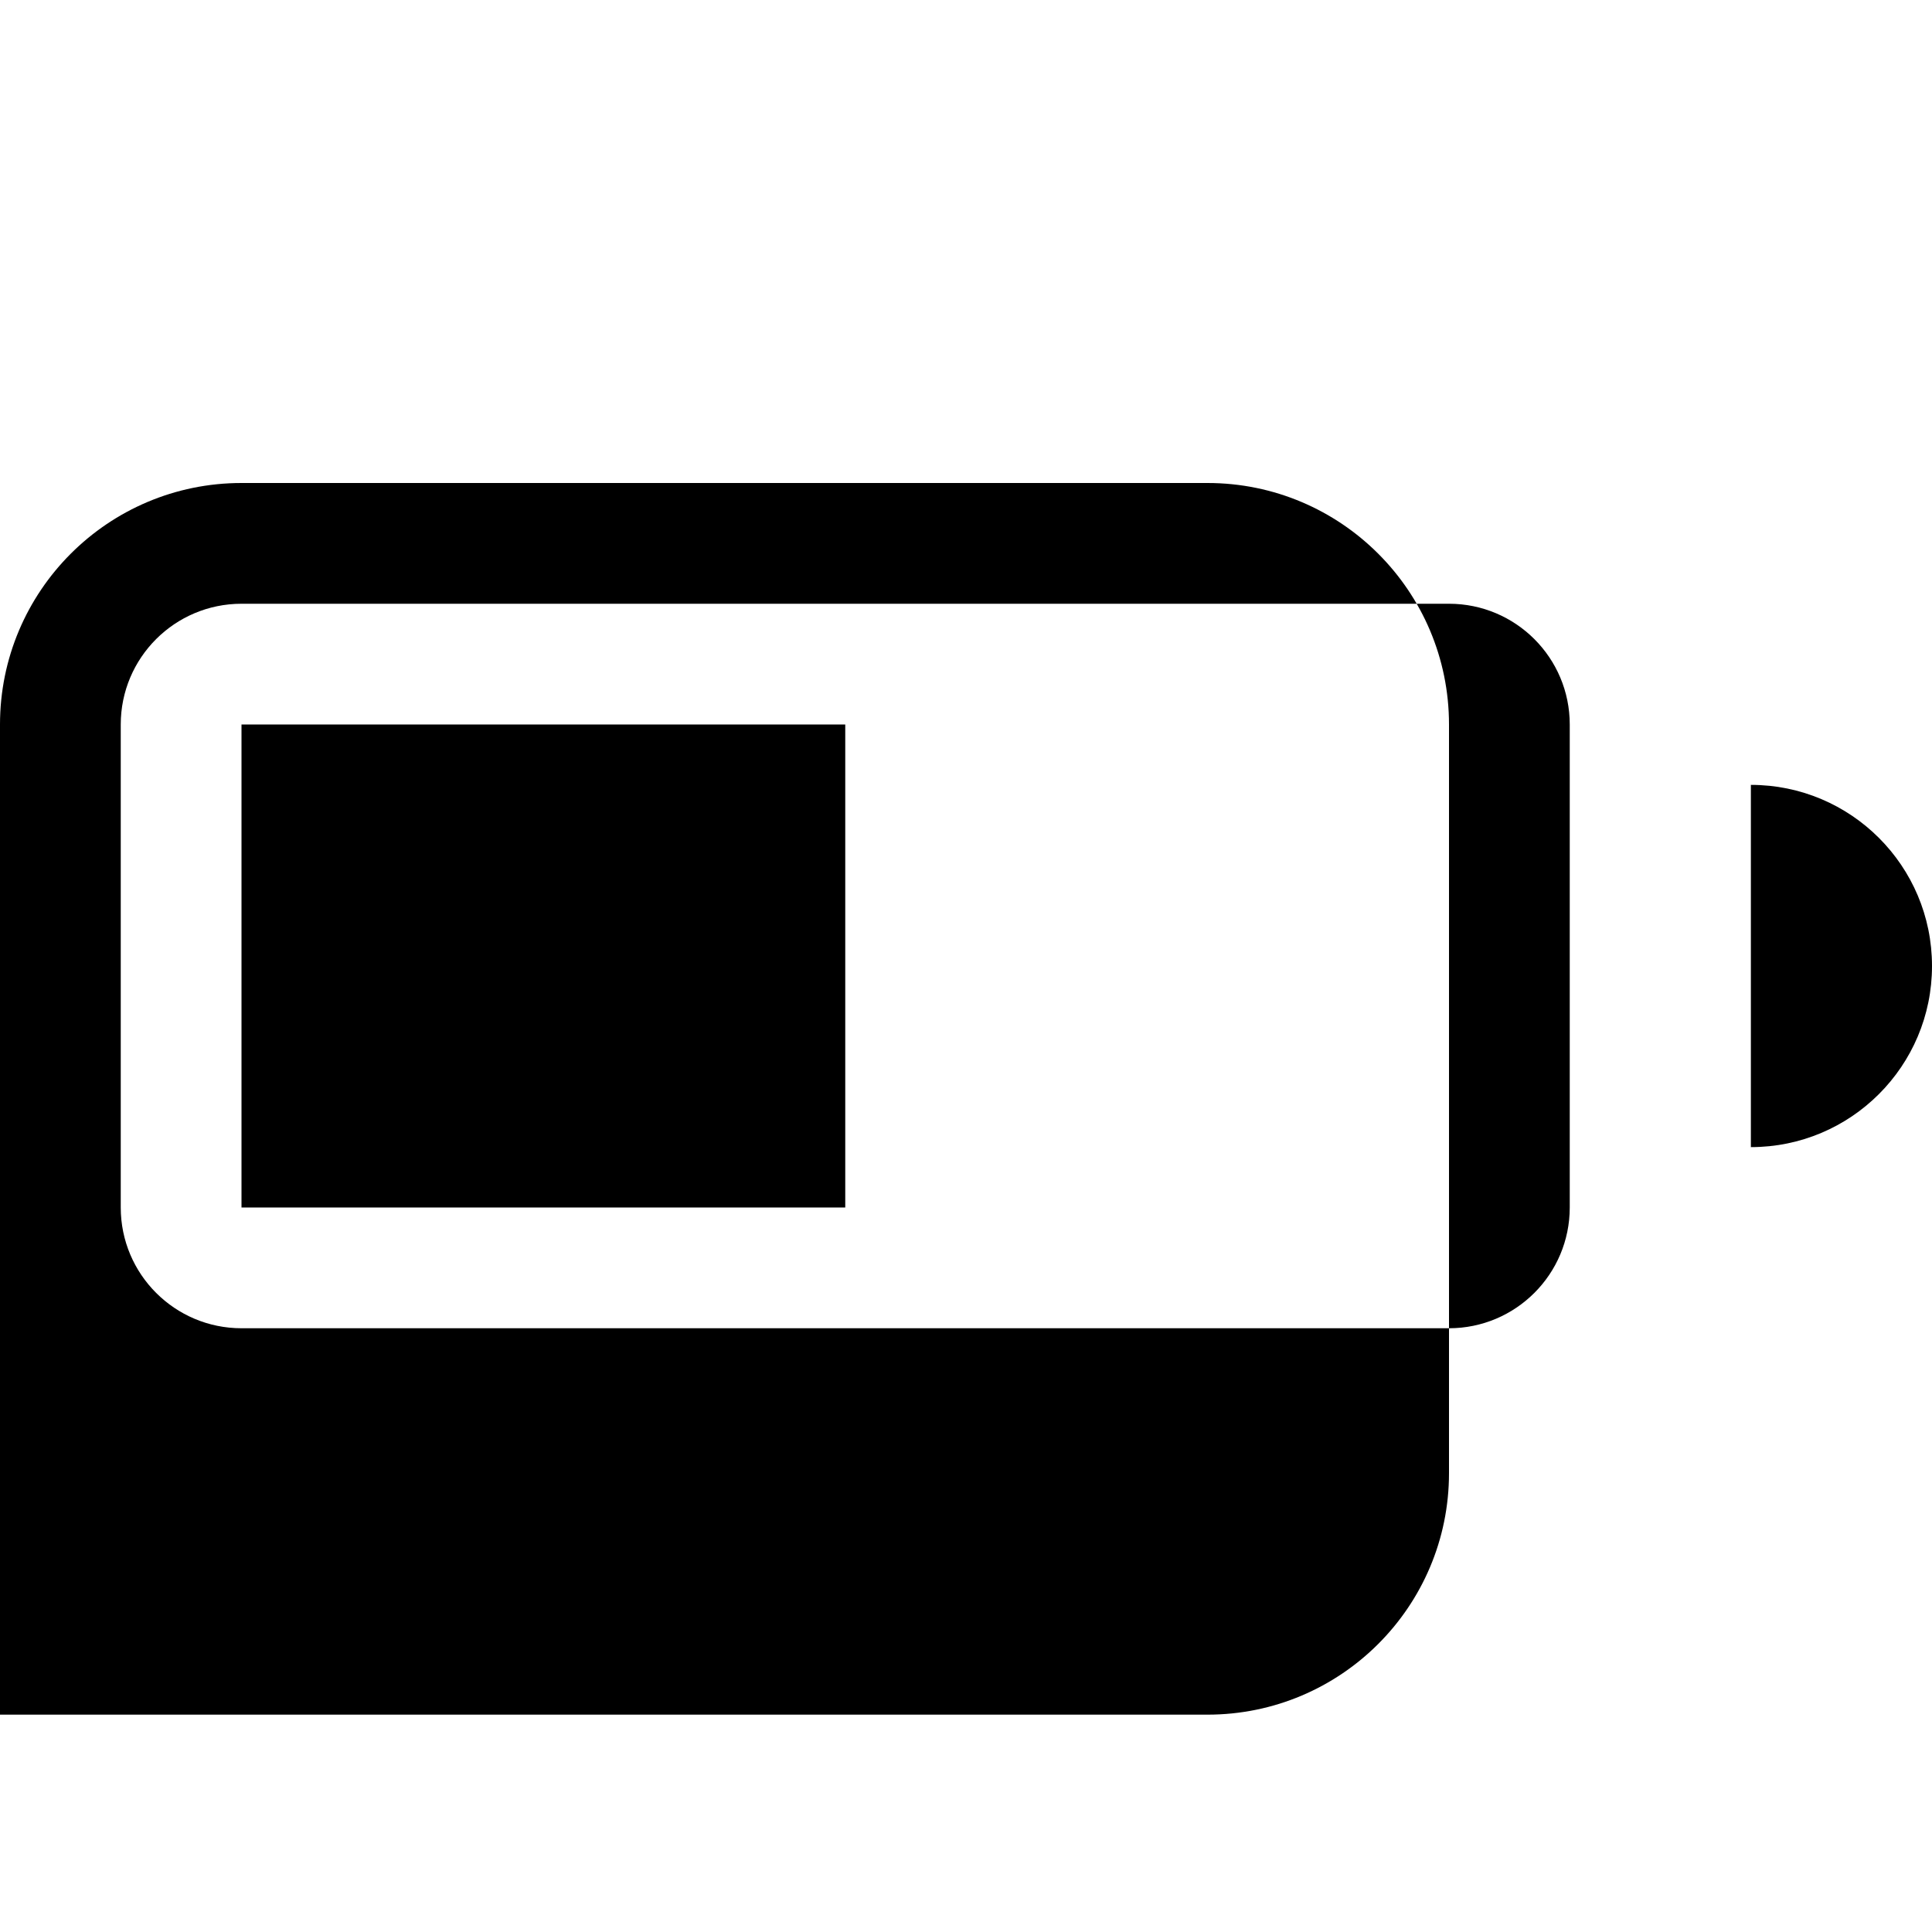
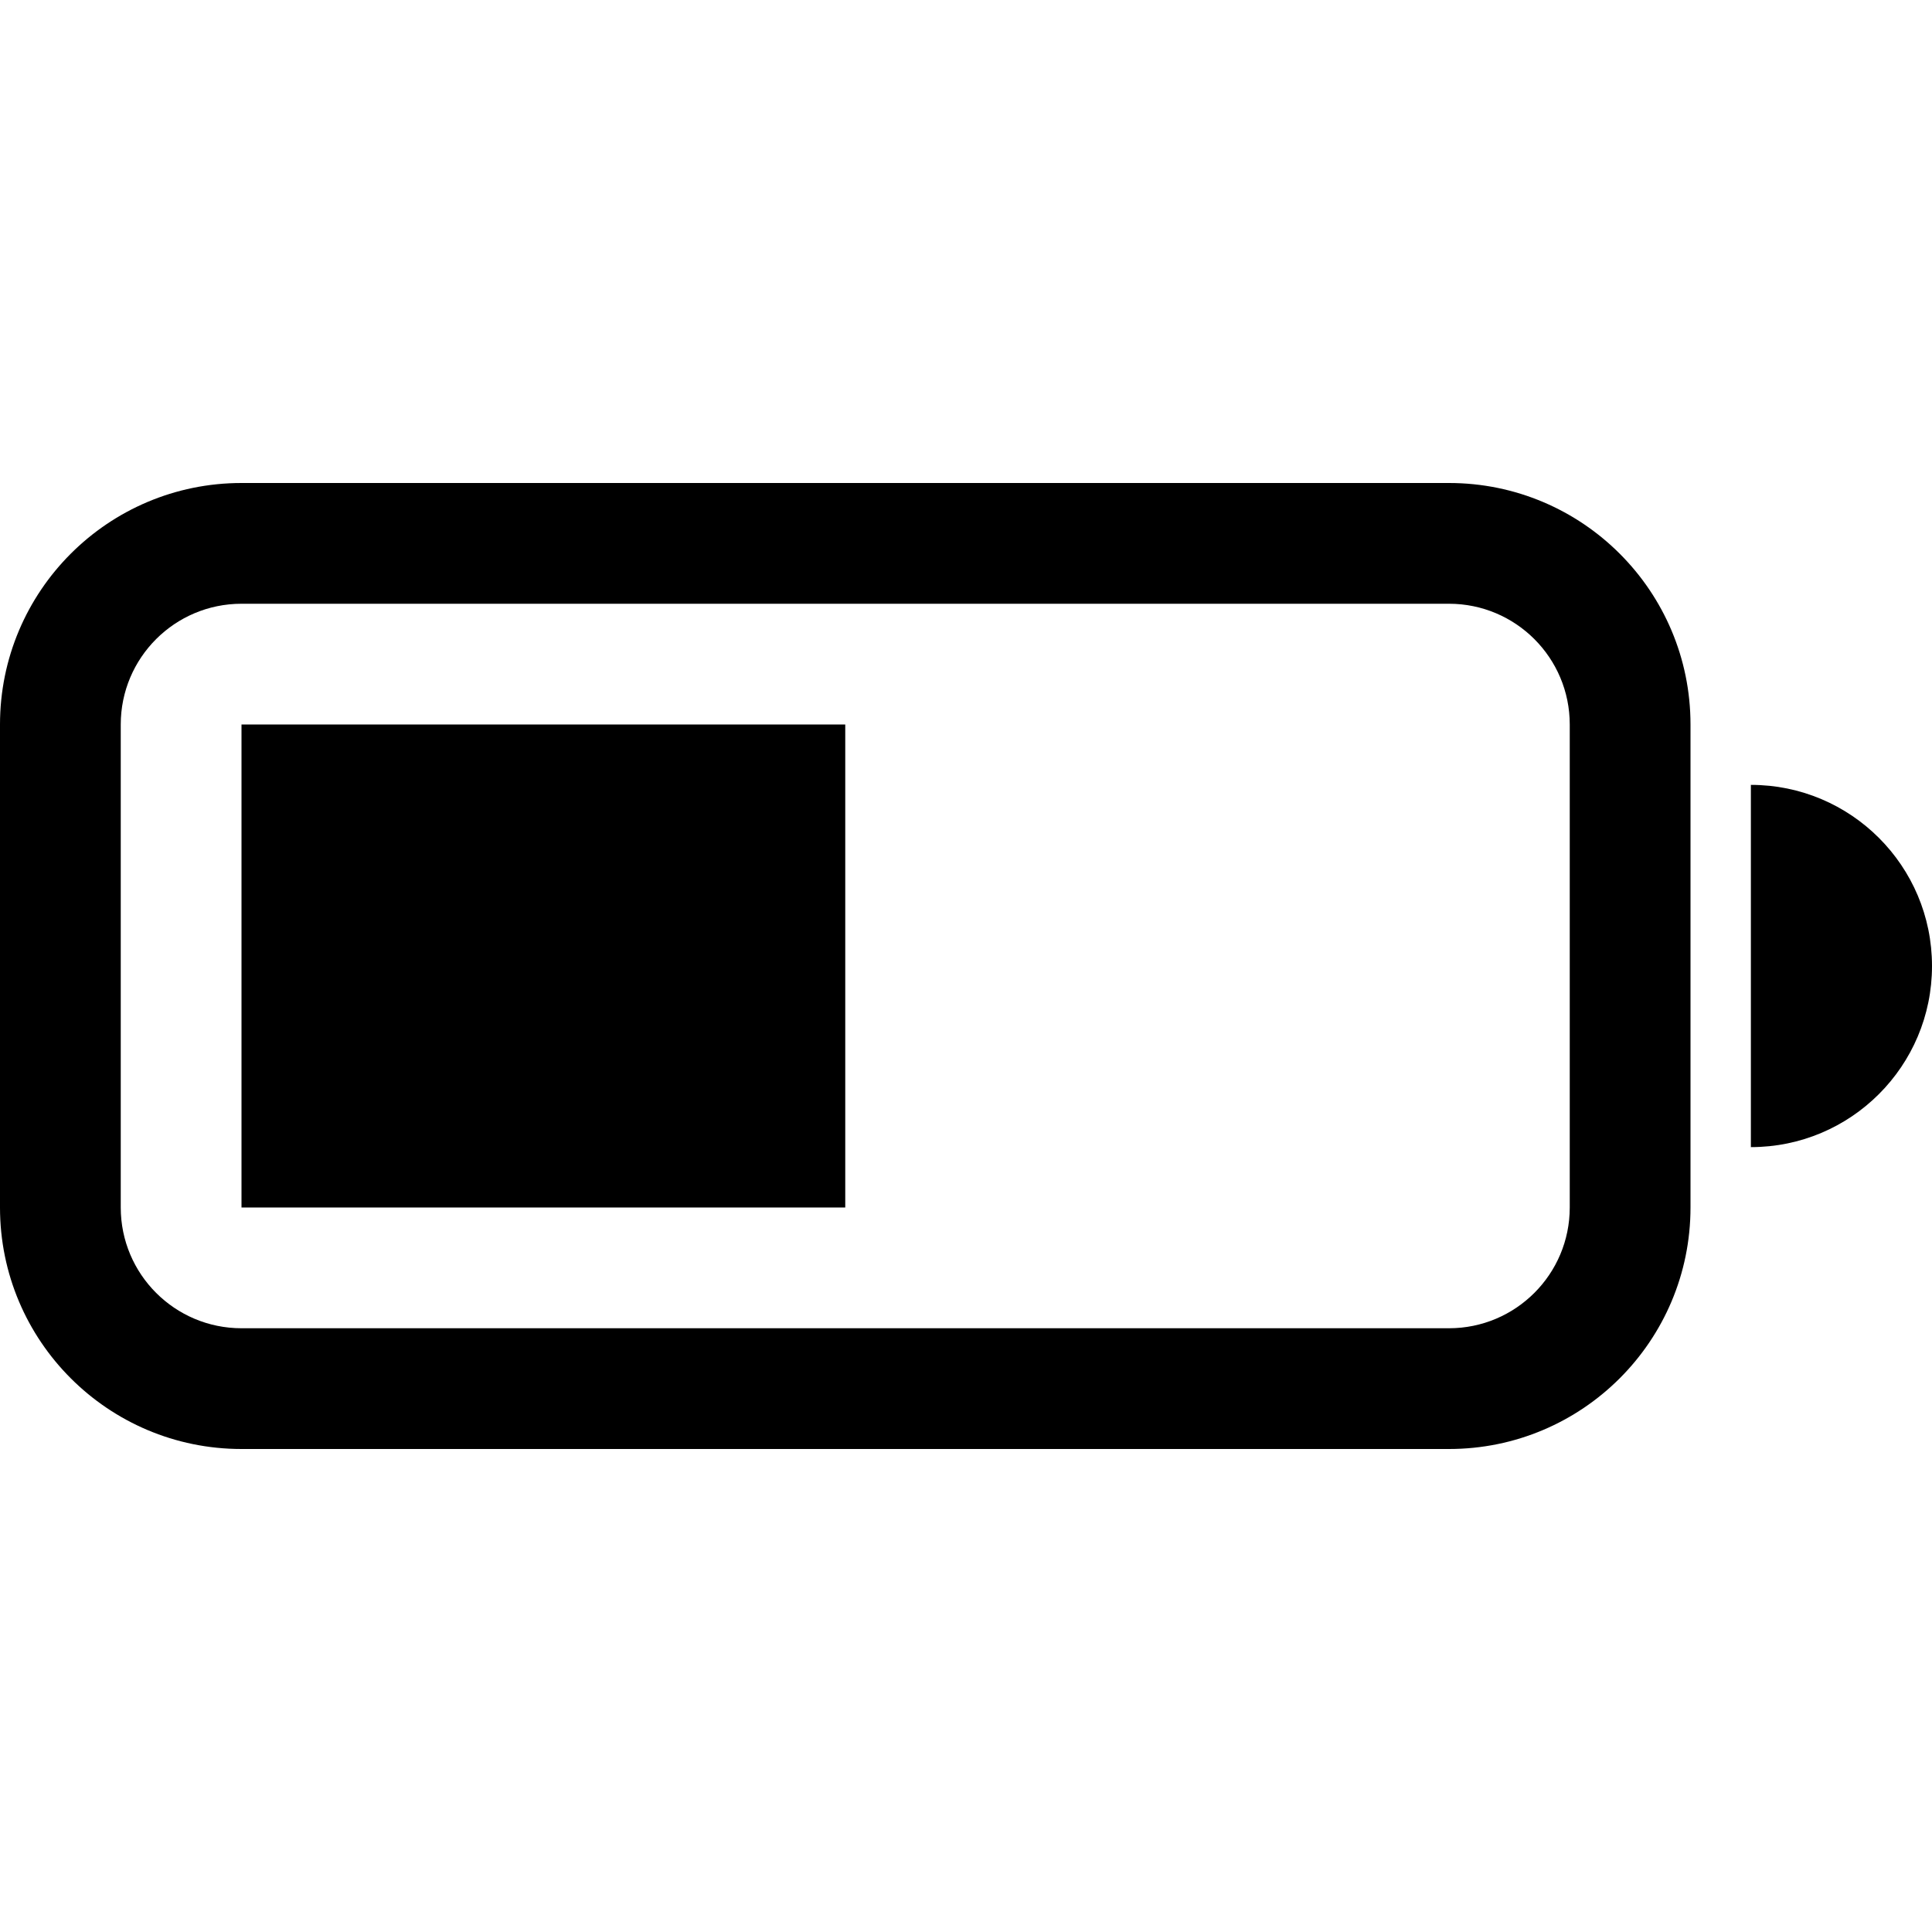
<svg xmlns="http://www.w3.org/2000/svg" width="16" height="16" fill="currentColor" class="bi bi-battery-half" viewBox="0 0 16 16">
  <path d="M2 6h5v4H2V6z" />
-   <path d="M2 4a2 2 0 0 0-2 2v4.2 0 0 0 2 2h10a2 2 0 0 0 2-2V6a2 2 0 0 0-2-2H2zm10 1a1 1 0 0 1 1 1v4a1 1 0 0 1-1 1H2a1 1 0 0 1-1-1V6a1 1 0 0 1 1-1h10zm4 3a1.5 1.5 0 0 1-1.5 1.5v-3A1.5 1.5 0 0 1 16 8z" />
+   <path d="M2 4a2 2 0 0 0-2 2v4a2 2 0 0 0 2 2h10a2 2 0 0 0 2-2V6a2 2 0 0 0-2-2H2zm10 1a1 1 0 0 1 1 1v4a1 1 0 0 1-1 1H2a1 1 0 0 1-1-1V6a1 1 0 0 1 1-1h10zm4 3a1.5 1.5 0 0 1-1.5 1.5v-3A1.5 1.5 0 0 1 16 8z" />
</svg>
